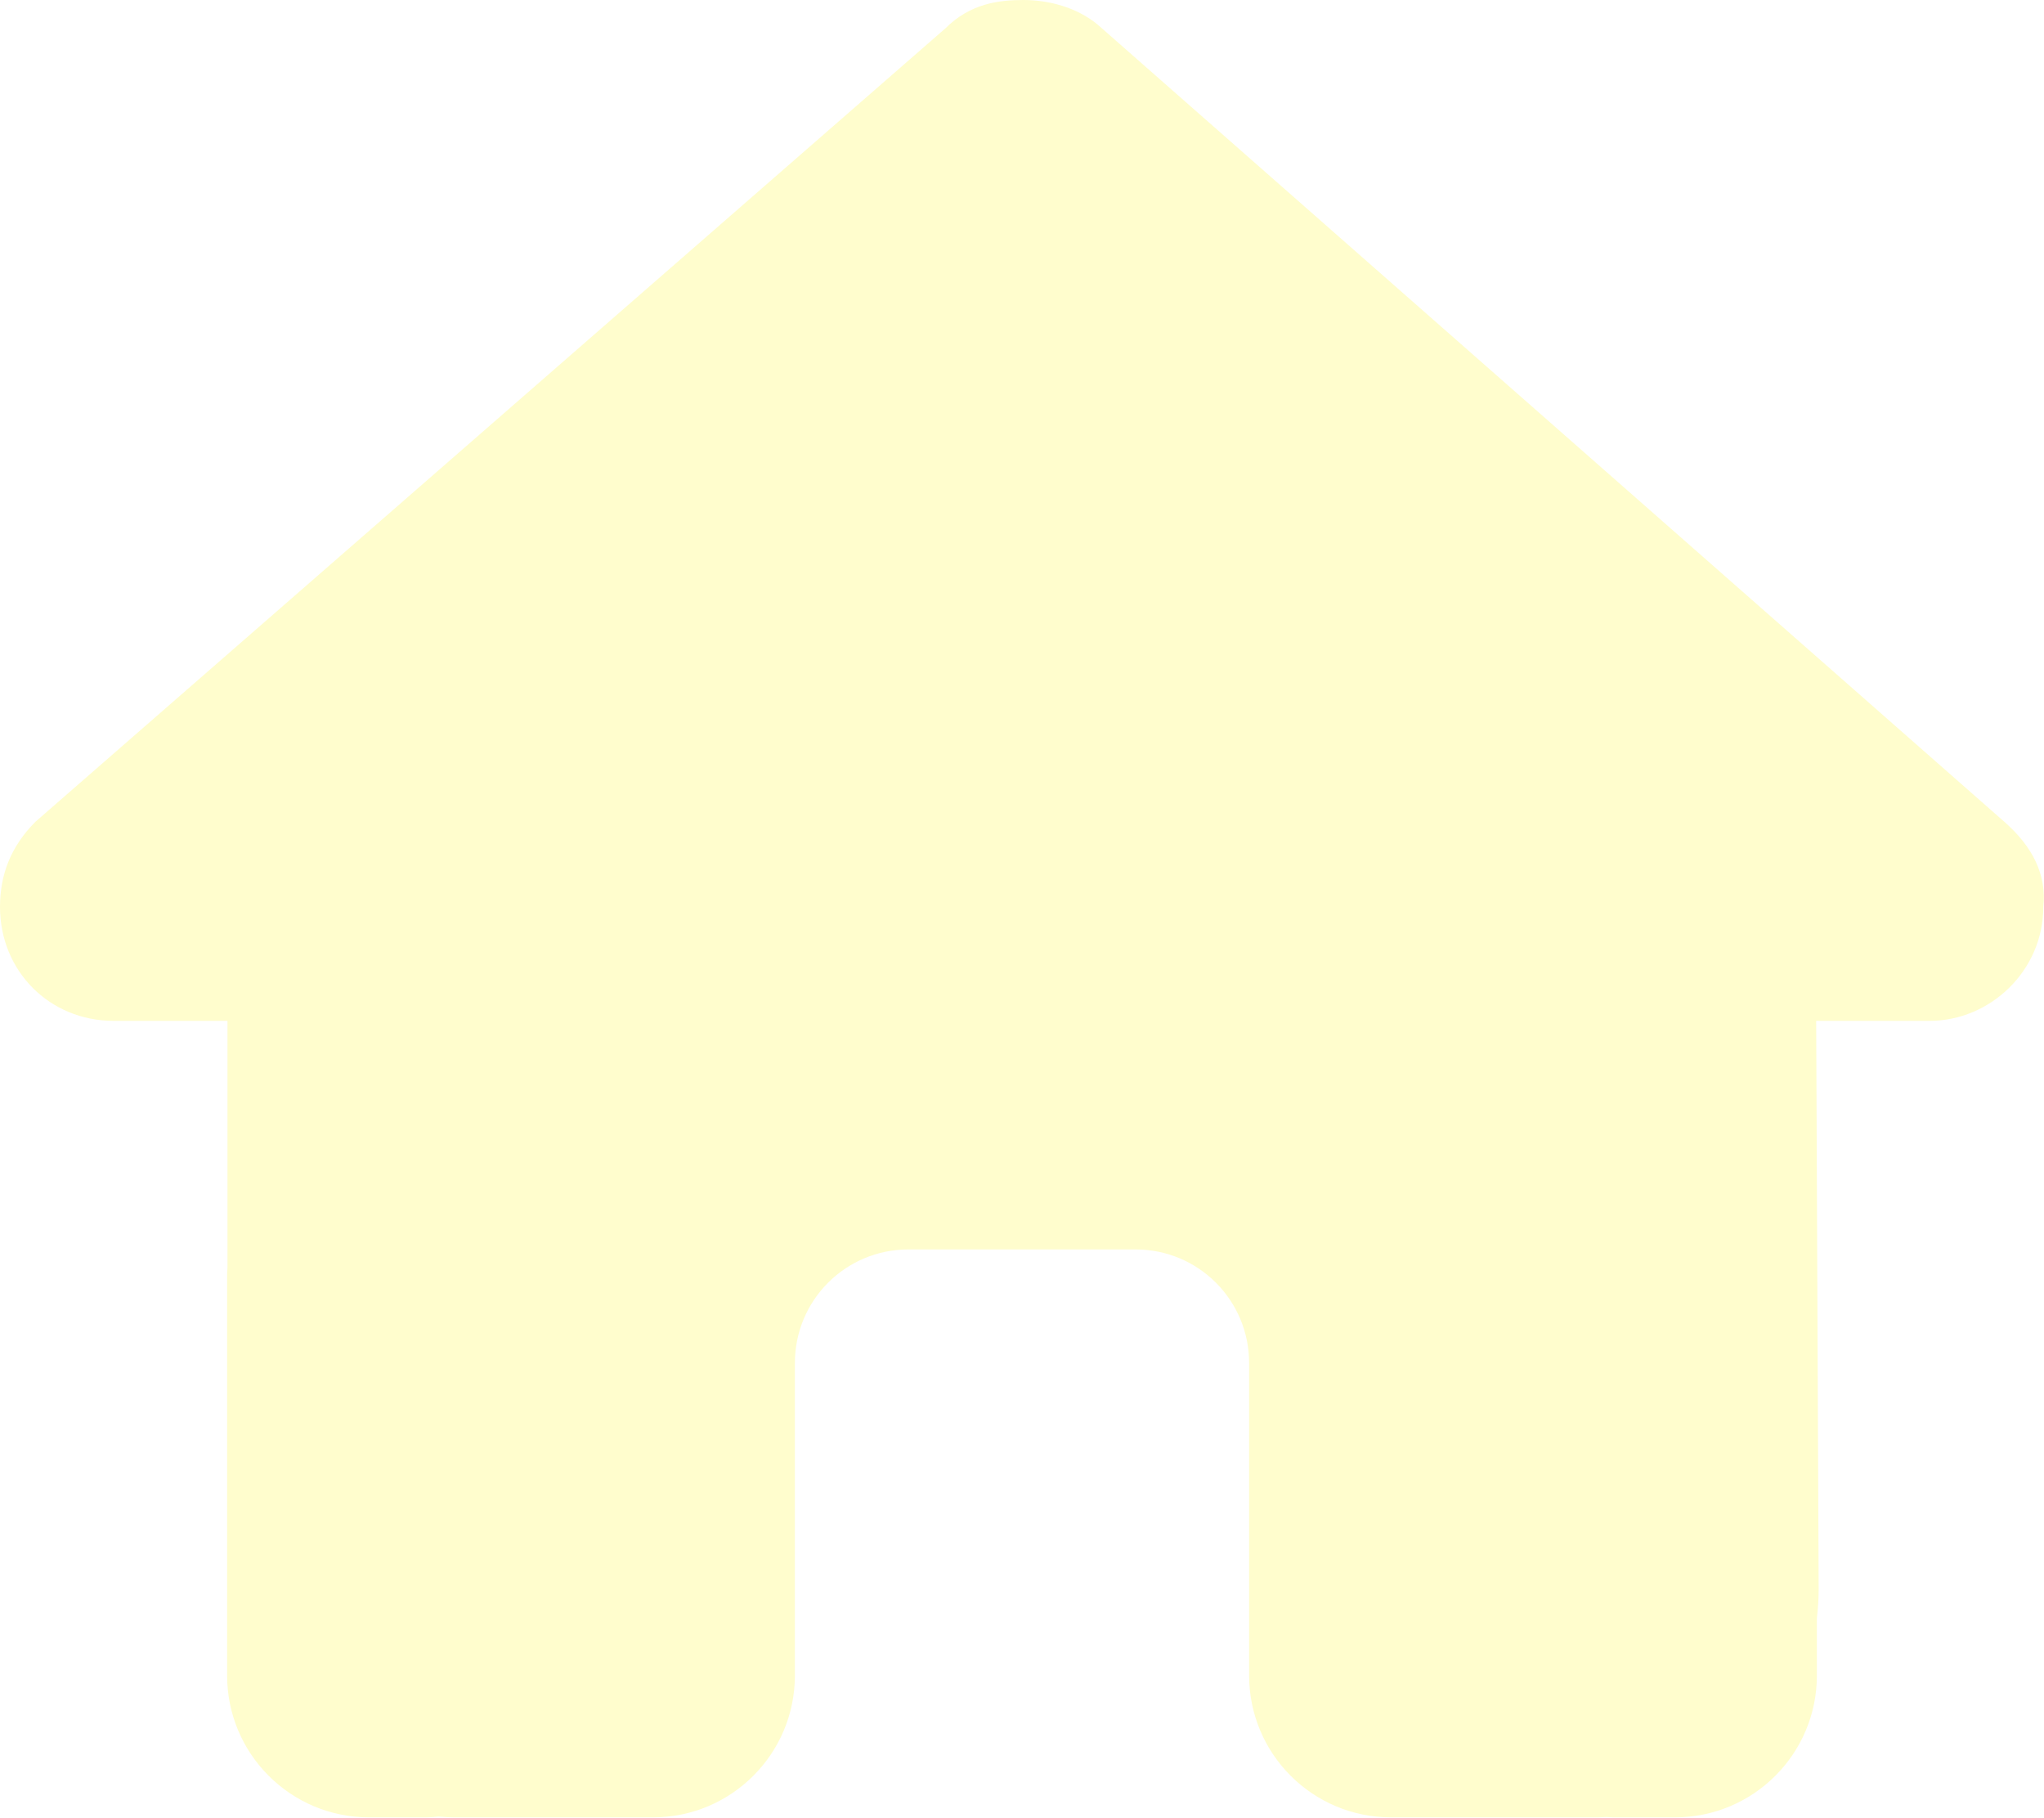
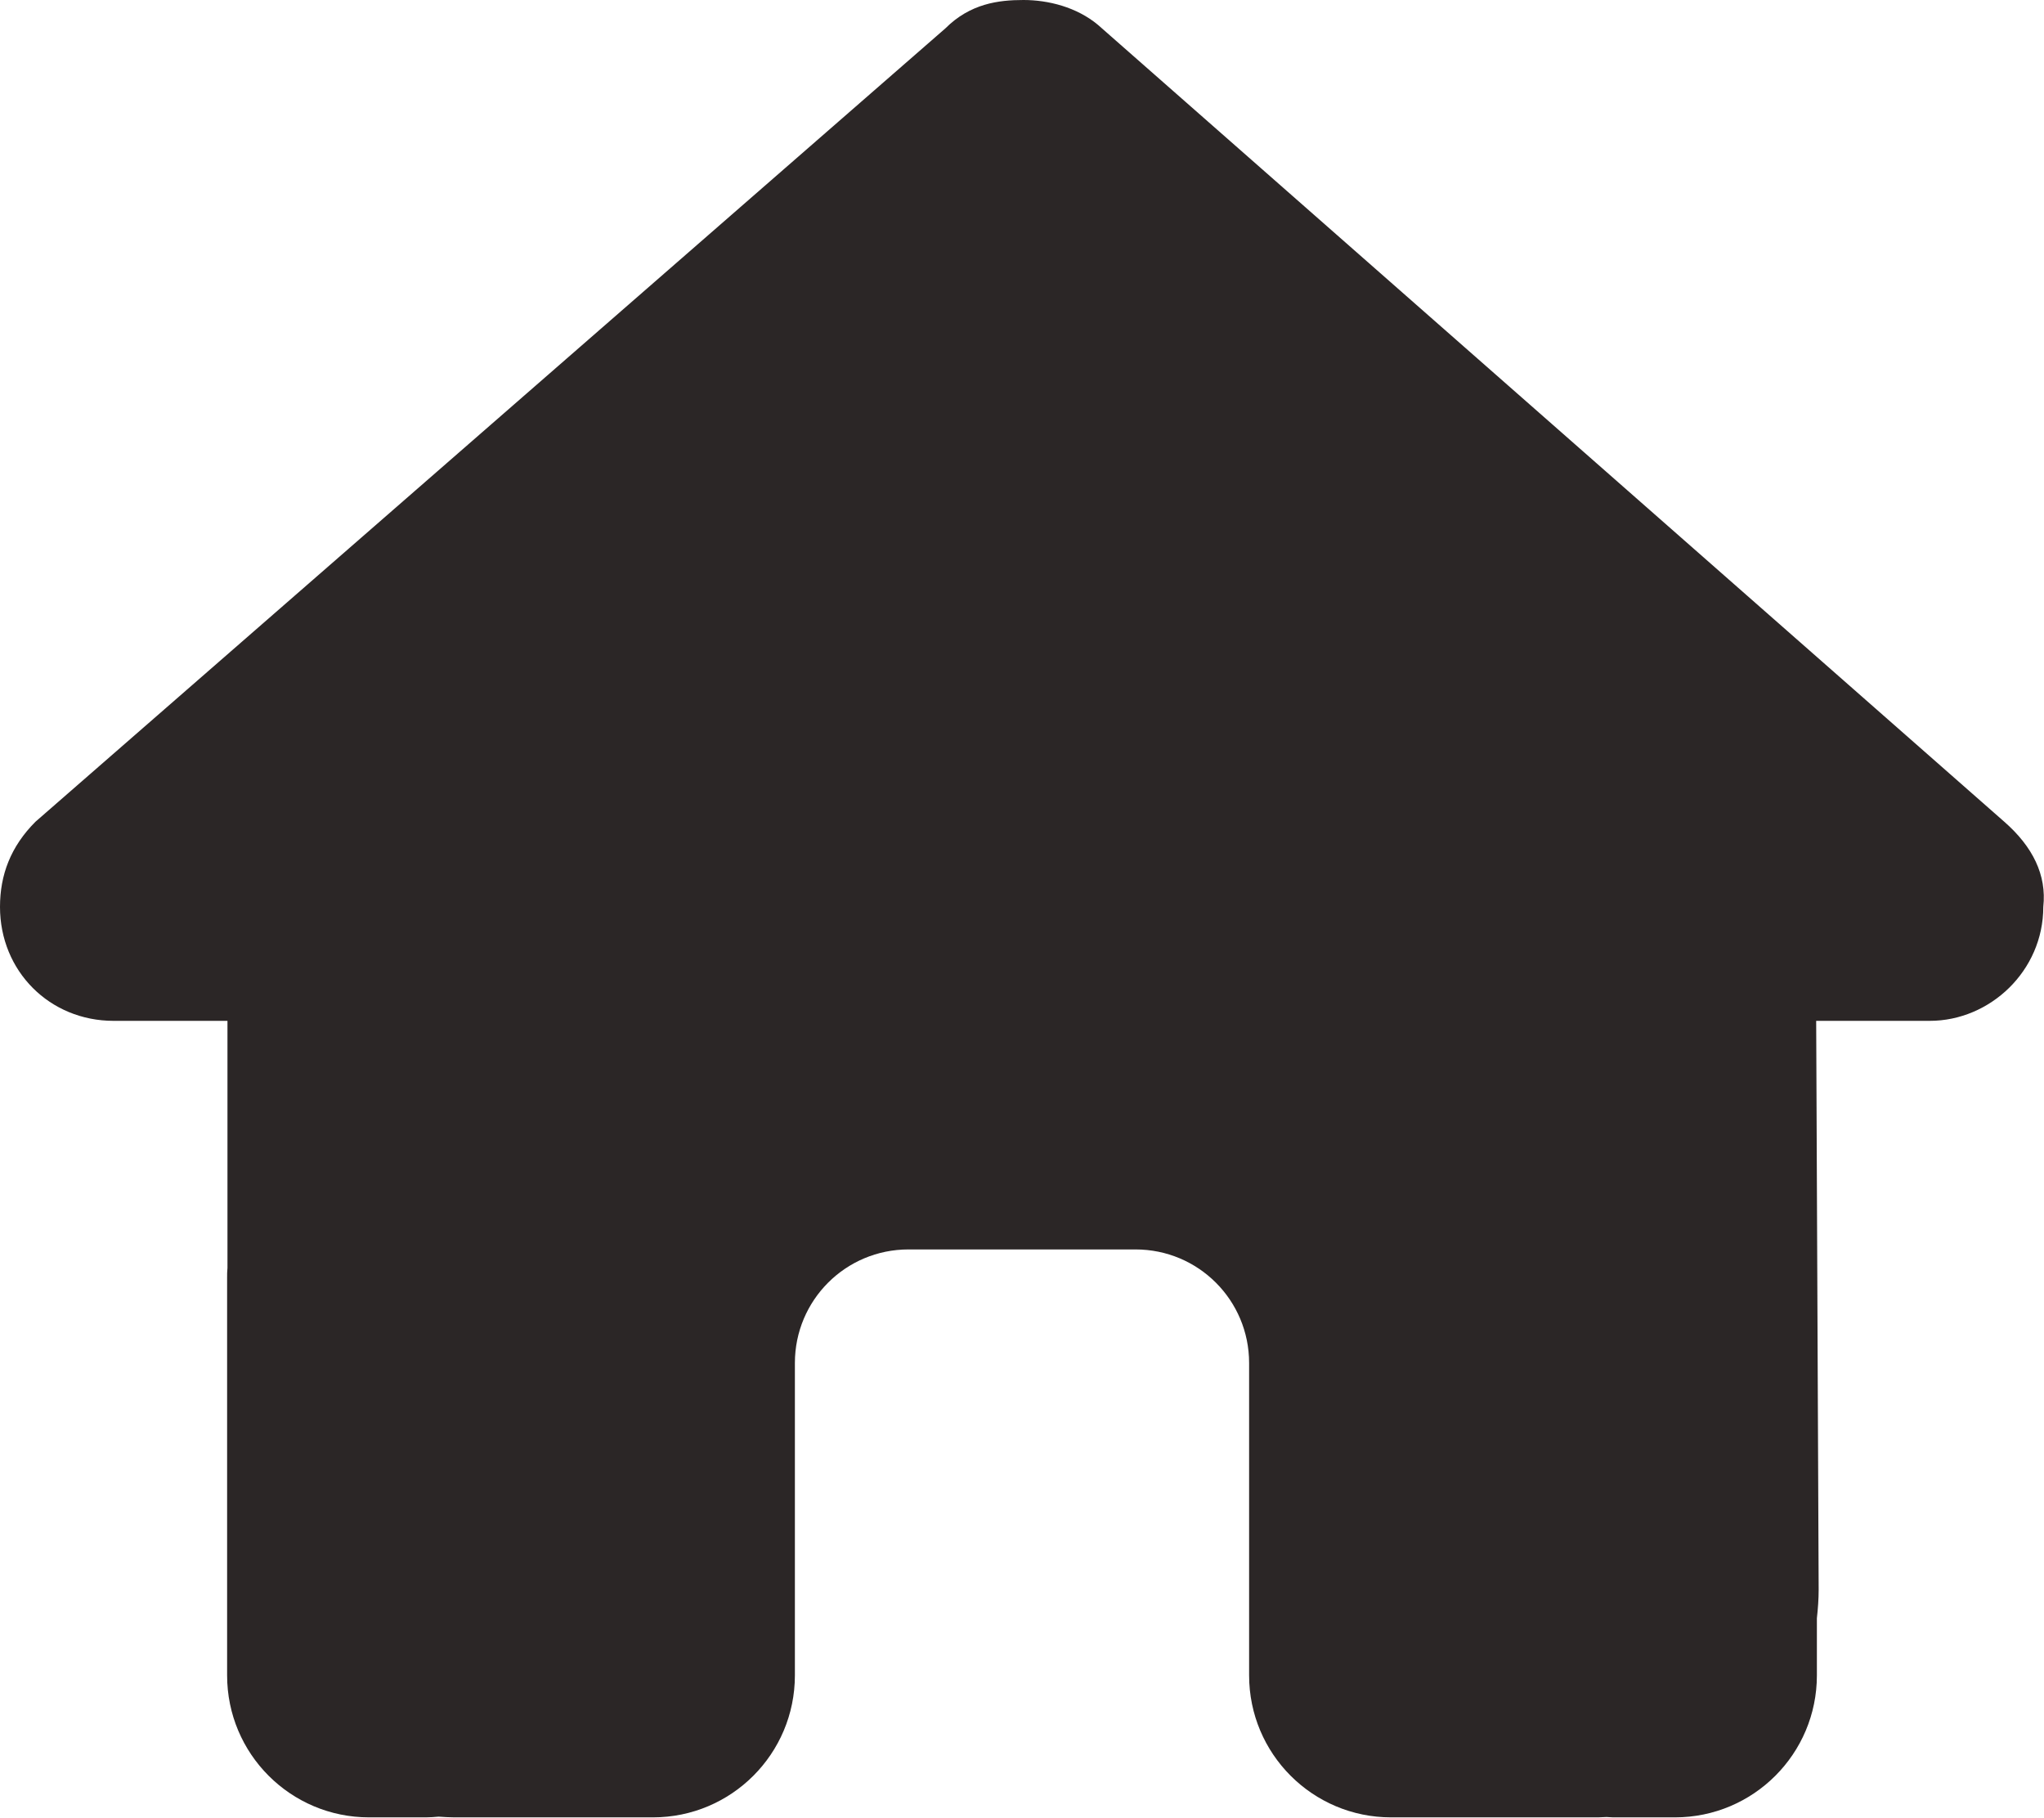
<svg xmlns="http://www.w3.org/2000/svg" height="1em" viewBox="0 0 576 512">
-   <style>svg{fill:#fffdcd}</style>
+   <style>svg{fill:#2B2626}</style>
  <path d="M575.8 255.5c0 18-15 32.1-32 32.1h-32l.7 160.2c0 2.7-.2 5.4-.5 8.1V472c0 22.1-17.9 40-40 40H456c-1.1 0-2.2 0-3.3-.1c-1.4 .1-2.8 .1-4.2 .1H416 392c-22.1 0-40-17.9-40-40V448 384c0-17.7-14.3-32-32-32H256c-17.7 0-32 14.3-32 32v64 24c0 22.1-17.9 40-40 40H160 128.1c-1.5 0-3-.1-4.5-.2c-1.2 .1-2.4 .2-3.6 .2H104c-22.1 0-40-17.9-40-40V360c0-.9 0-1.9 .1-2.8V287.6H32c-18 0-32-14-32-32.1c0-9 3-17 10-24L266.4 8c7-7 15-8 22-8s15 2 21 7L564.8 231.5c8 7 12 15 11 24z" />
</svg>
